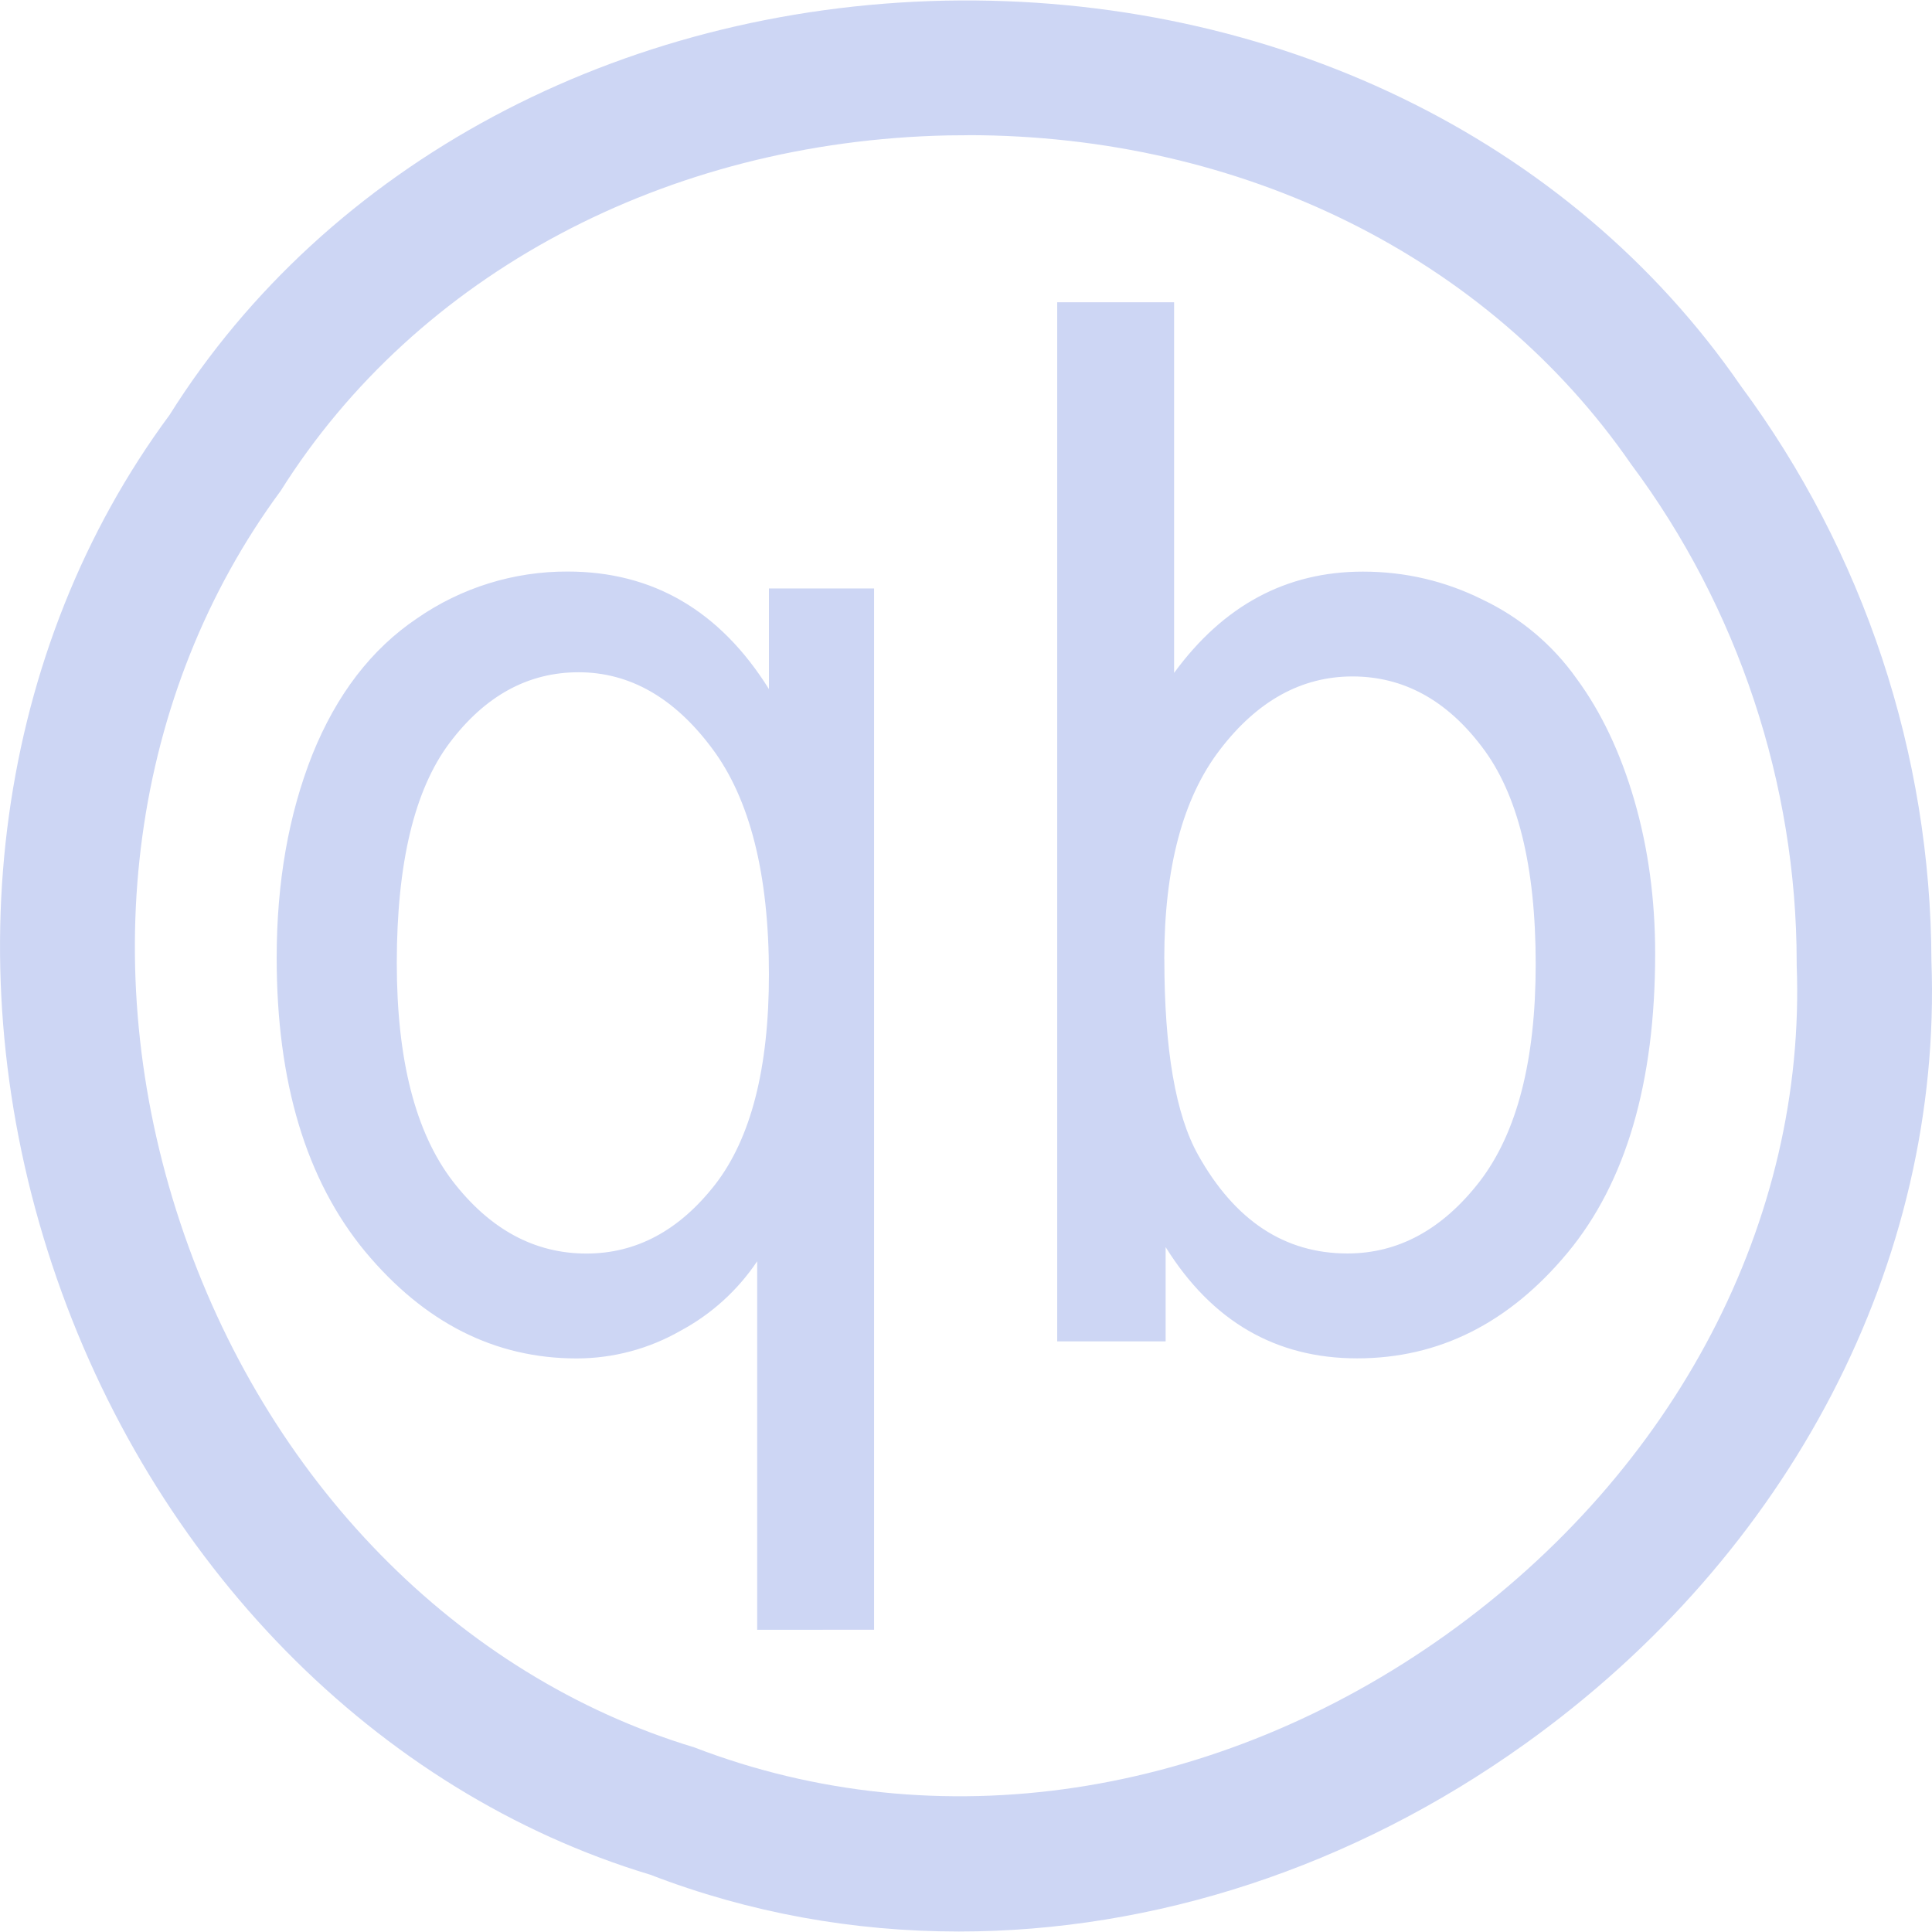
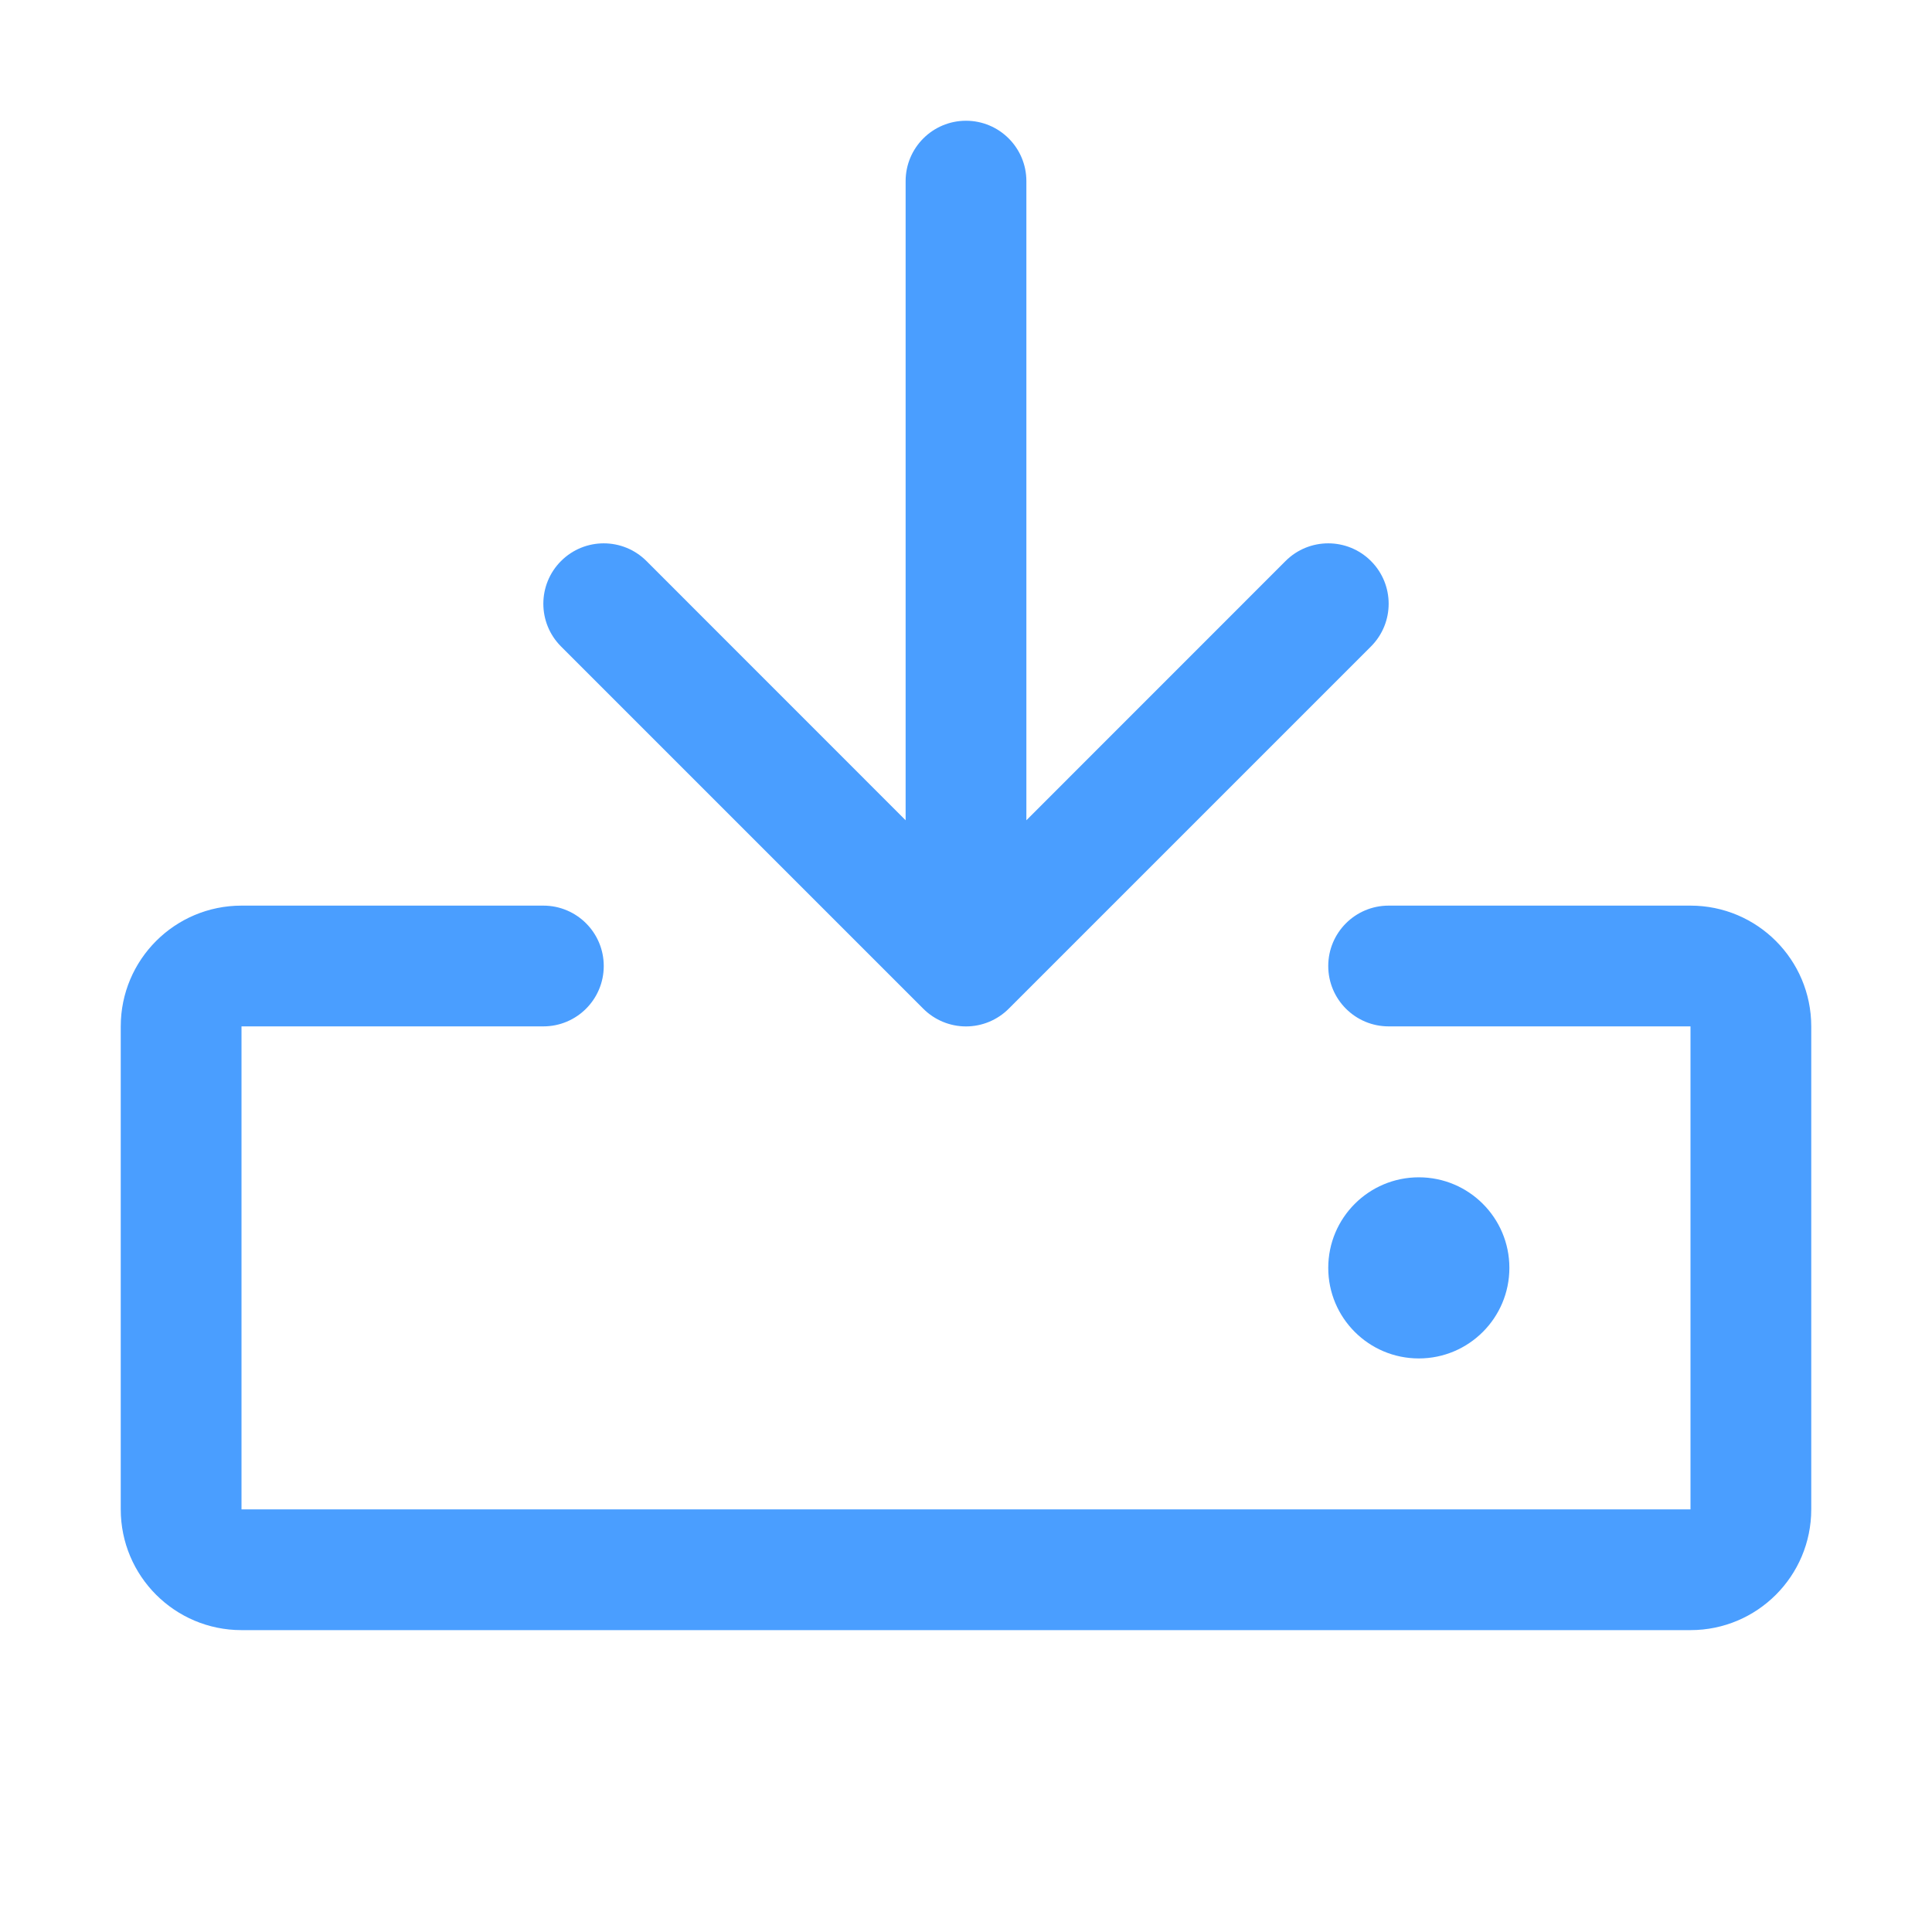
- <svg xmlns="http://www.w3.org/2000/svg" width="24" height="24" viewBox="0 0 24 24">
-   <path fill="#cdd6f4" d="M11.911 23.994c-1.31 0-2.605-.232-3.831-.705c-3.4-1.024-6.2-3.865-7.433-7.58c-1.23-3.708-.685-7.654 1.459-10.554C4.062 2.038 7.677.094 11.742.008c4.064-.079 7.758 1.703 9.882 4.785a12.07 12.07 0 0 1 2.369 7.145c.138 3.733-1.75 7.368-5.052 9.728c-2.147 1.535-4.61 2.328-7.03 2.328m.11-22.314l-.244.002c-3.5.074-6.599 1.725-8.29 4.415c-1.856 2.516-2.31 5.893-1.25 9.086c1.06 3.197 3.448 5.636 6.386 6.523c3.025 1.165 6.496.633 9.345-1.402c2.847-2.035 4.473-5.144 4.351-8.318v-.032c0-2.214-.73-4.41-2.055-6.185c-1.78-2.58-4.84-4.09-8.243-4.09zM9.406 20.246v-4.578a2.66 2.66 0 0 1-.952.863a2.6 2.6 0 0 1-1.29.344q-1.524 0-2.63-1.33q-1.097-1.33-1.097-3.646q0-1.408.444-2.527q.451-1.119 1.299-1.69A3.26 3.26 0 0 1 7.052 7.1q1.587 0 2.5 1.46V7.31h1.306v12.935zm-4.477-8.285q0 1.805.694 2.711q.694.9 1.662.9q.928 0 1.597-.855q.67-.863.67-2.615q0-1.866-.71-2.81q-.703-.94-1.654-.941q-.944 0-1.605.88q-.653.872-.654 2.73m9.55 4.702h-1.346V3.755h1.452v4.604q.92-1.259 2.347-1.258q.79 0 1.492.351c.464.222.864.558 1.161.978q.46.625.718 1.514q.258.89.258 1.902q0 2.404-1.088 3.716q-1.09 1.312-2.614 1.312q-1.517 0-2.379-1.382v1.17m-.016-4.746q0 1.683.42 2.432q.684 1.223 1.854 1.223q.952 0 1.646-.898q.693-.907.693-2.695q0-1.83-.67-2.703q-.66-.871-1.605-.872q-.95 0-1.645.907q-.694.9-.694 2.607" />
+ <svg xmlns="http://www.w3.org/2000/svg" viewBox="0 0 256 256" fill="#4a9eff">
+   <path d="M240,136v64a16,16,0,0,1-16,16H32a16,16,0,0,1-16-16V136a16,16,0,0,1,16-16H72a8,8,0,0,1,0,16H32v64H224V136H184a8,8,0,0,1,0-16h40A16,16,0,0,1,240,136Zm-117.66-2.34a8,8,0,0,0,11.32,0l48-48a8,8,0,0,0-11.32-11.32L136,108.69V24a8,8,0,0,0-16,0v84.69L85.66,74.34A8,8,0,0,0,74.34,85.66ZM200,168a12,12,0,1,0-12,12A12,12,0,0,0,200,168Z" />
</svg>
